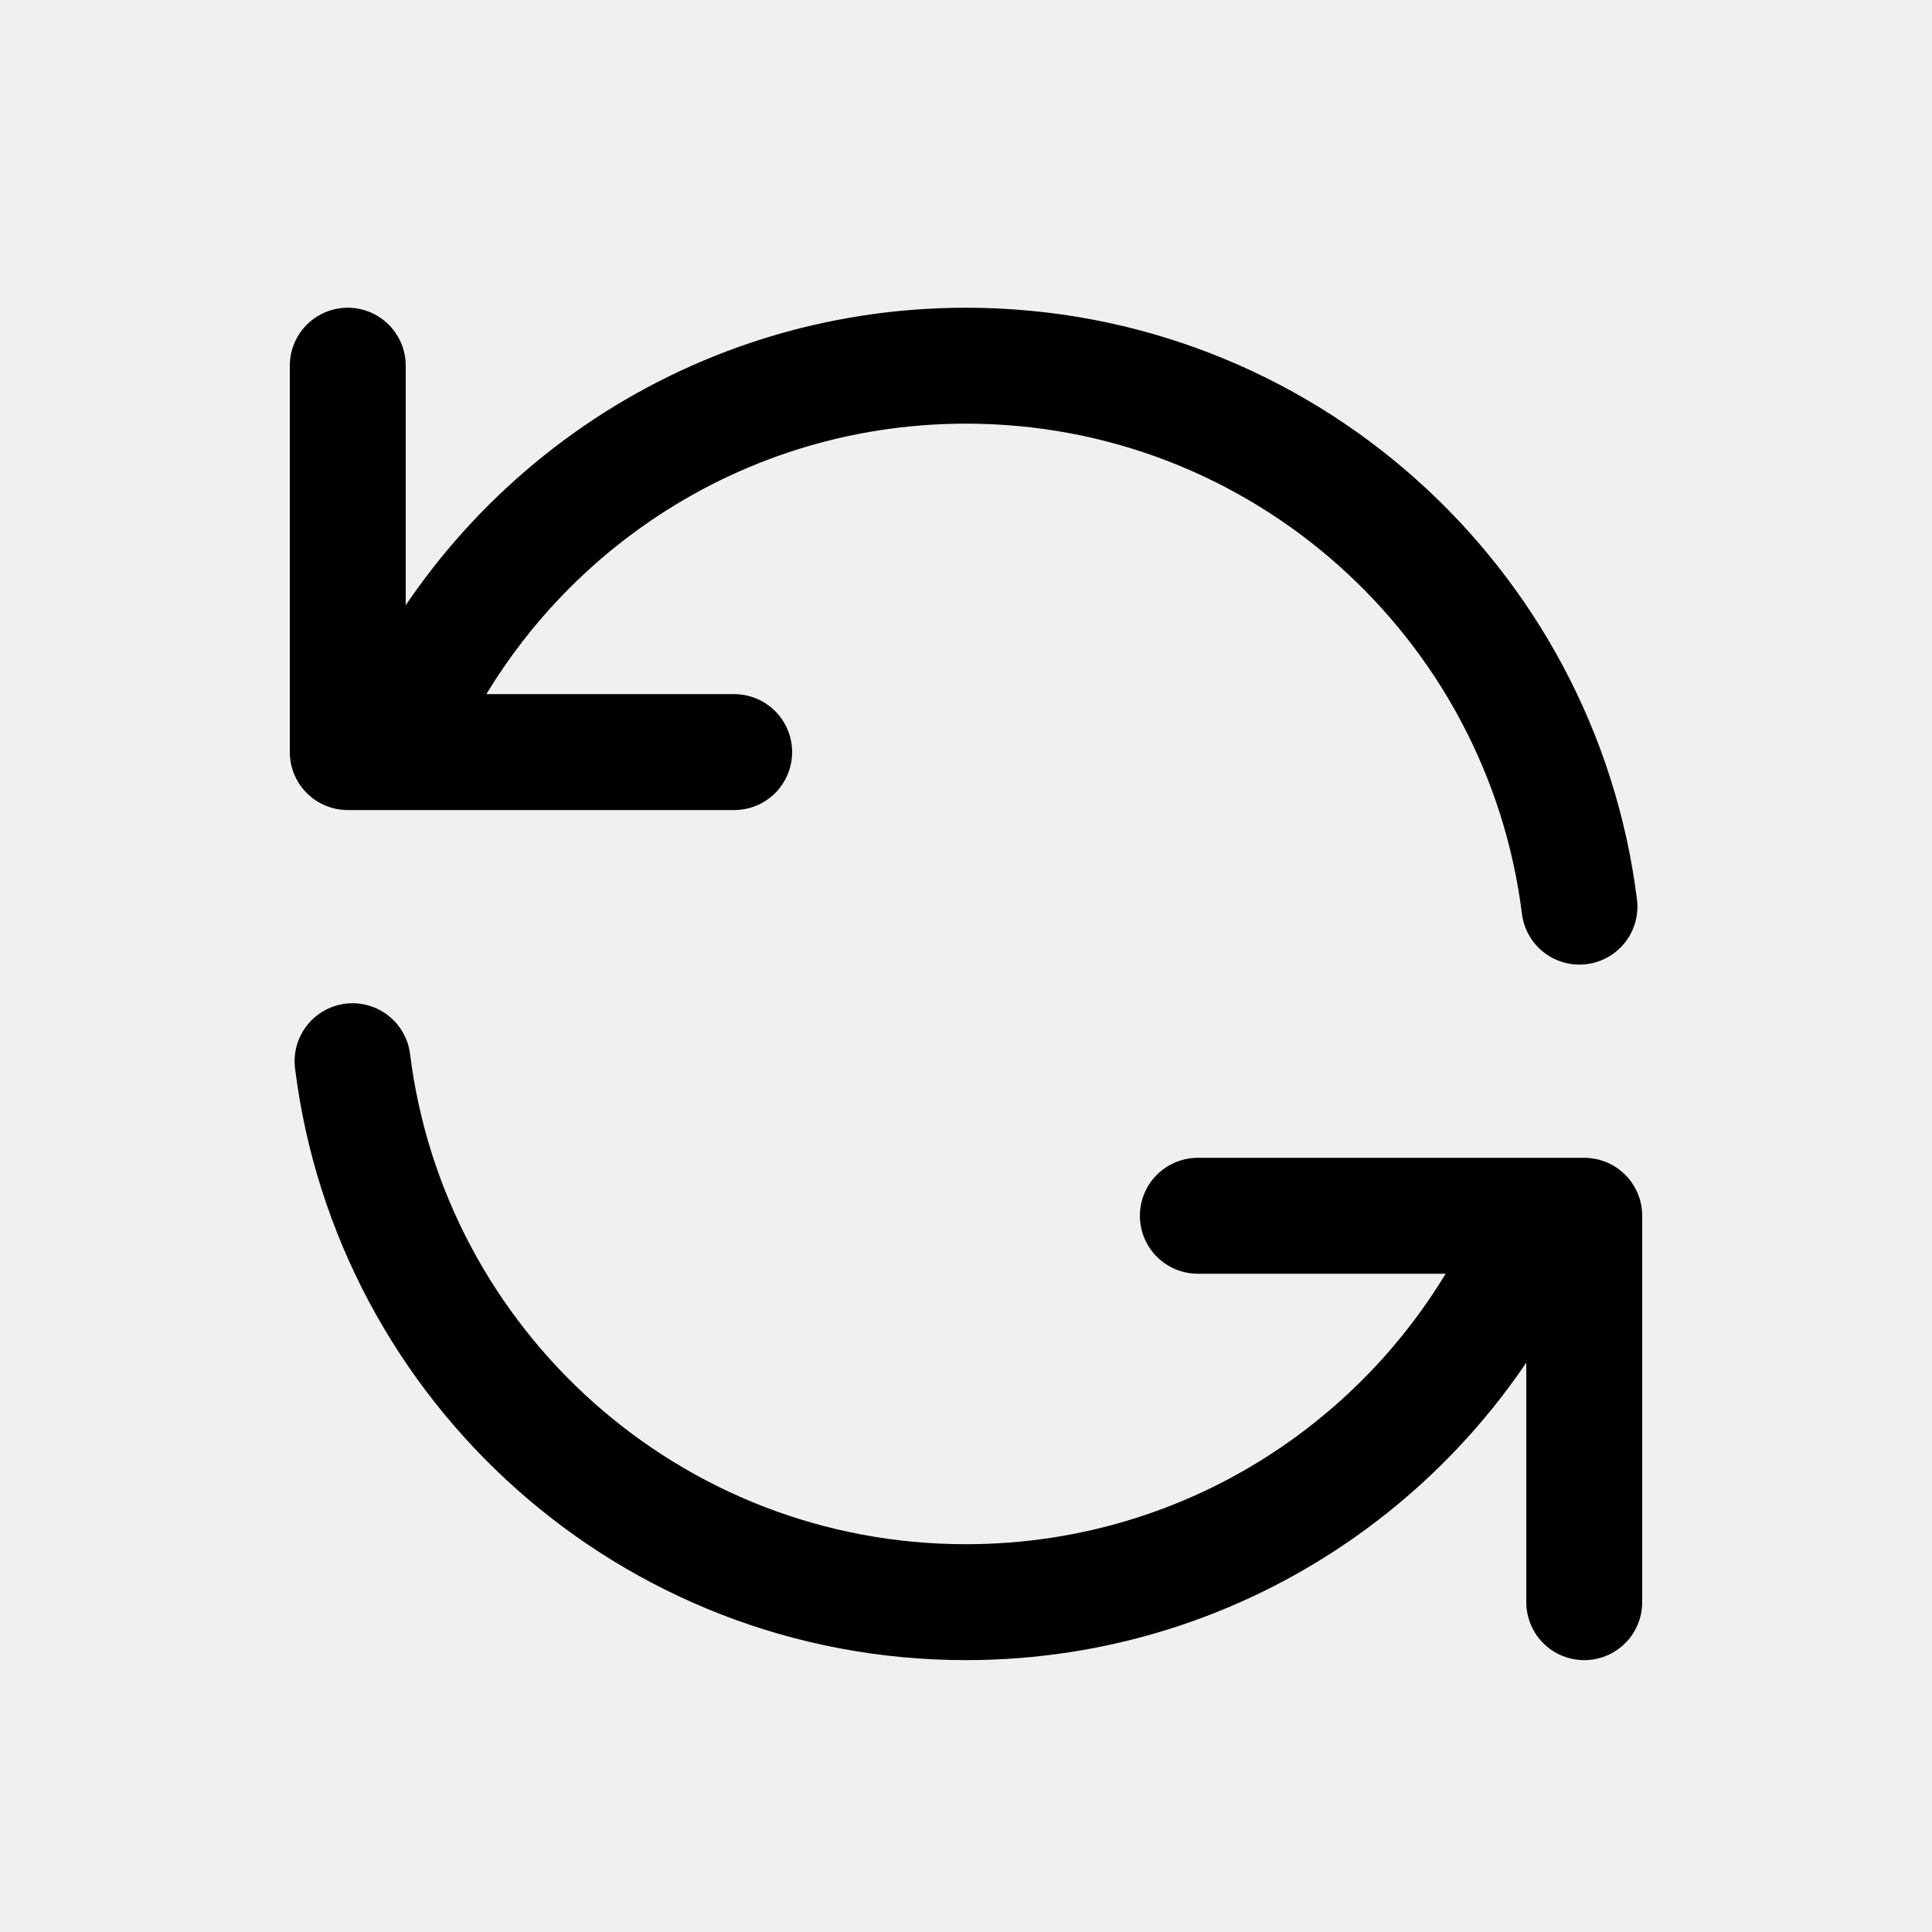
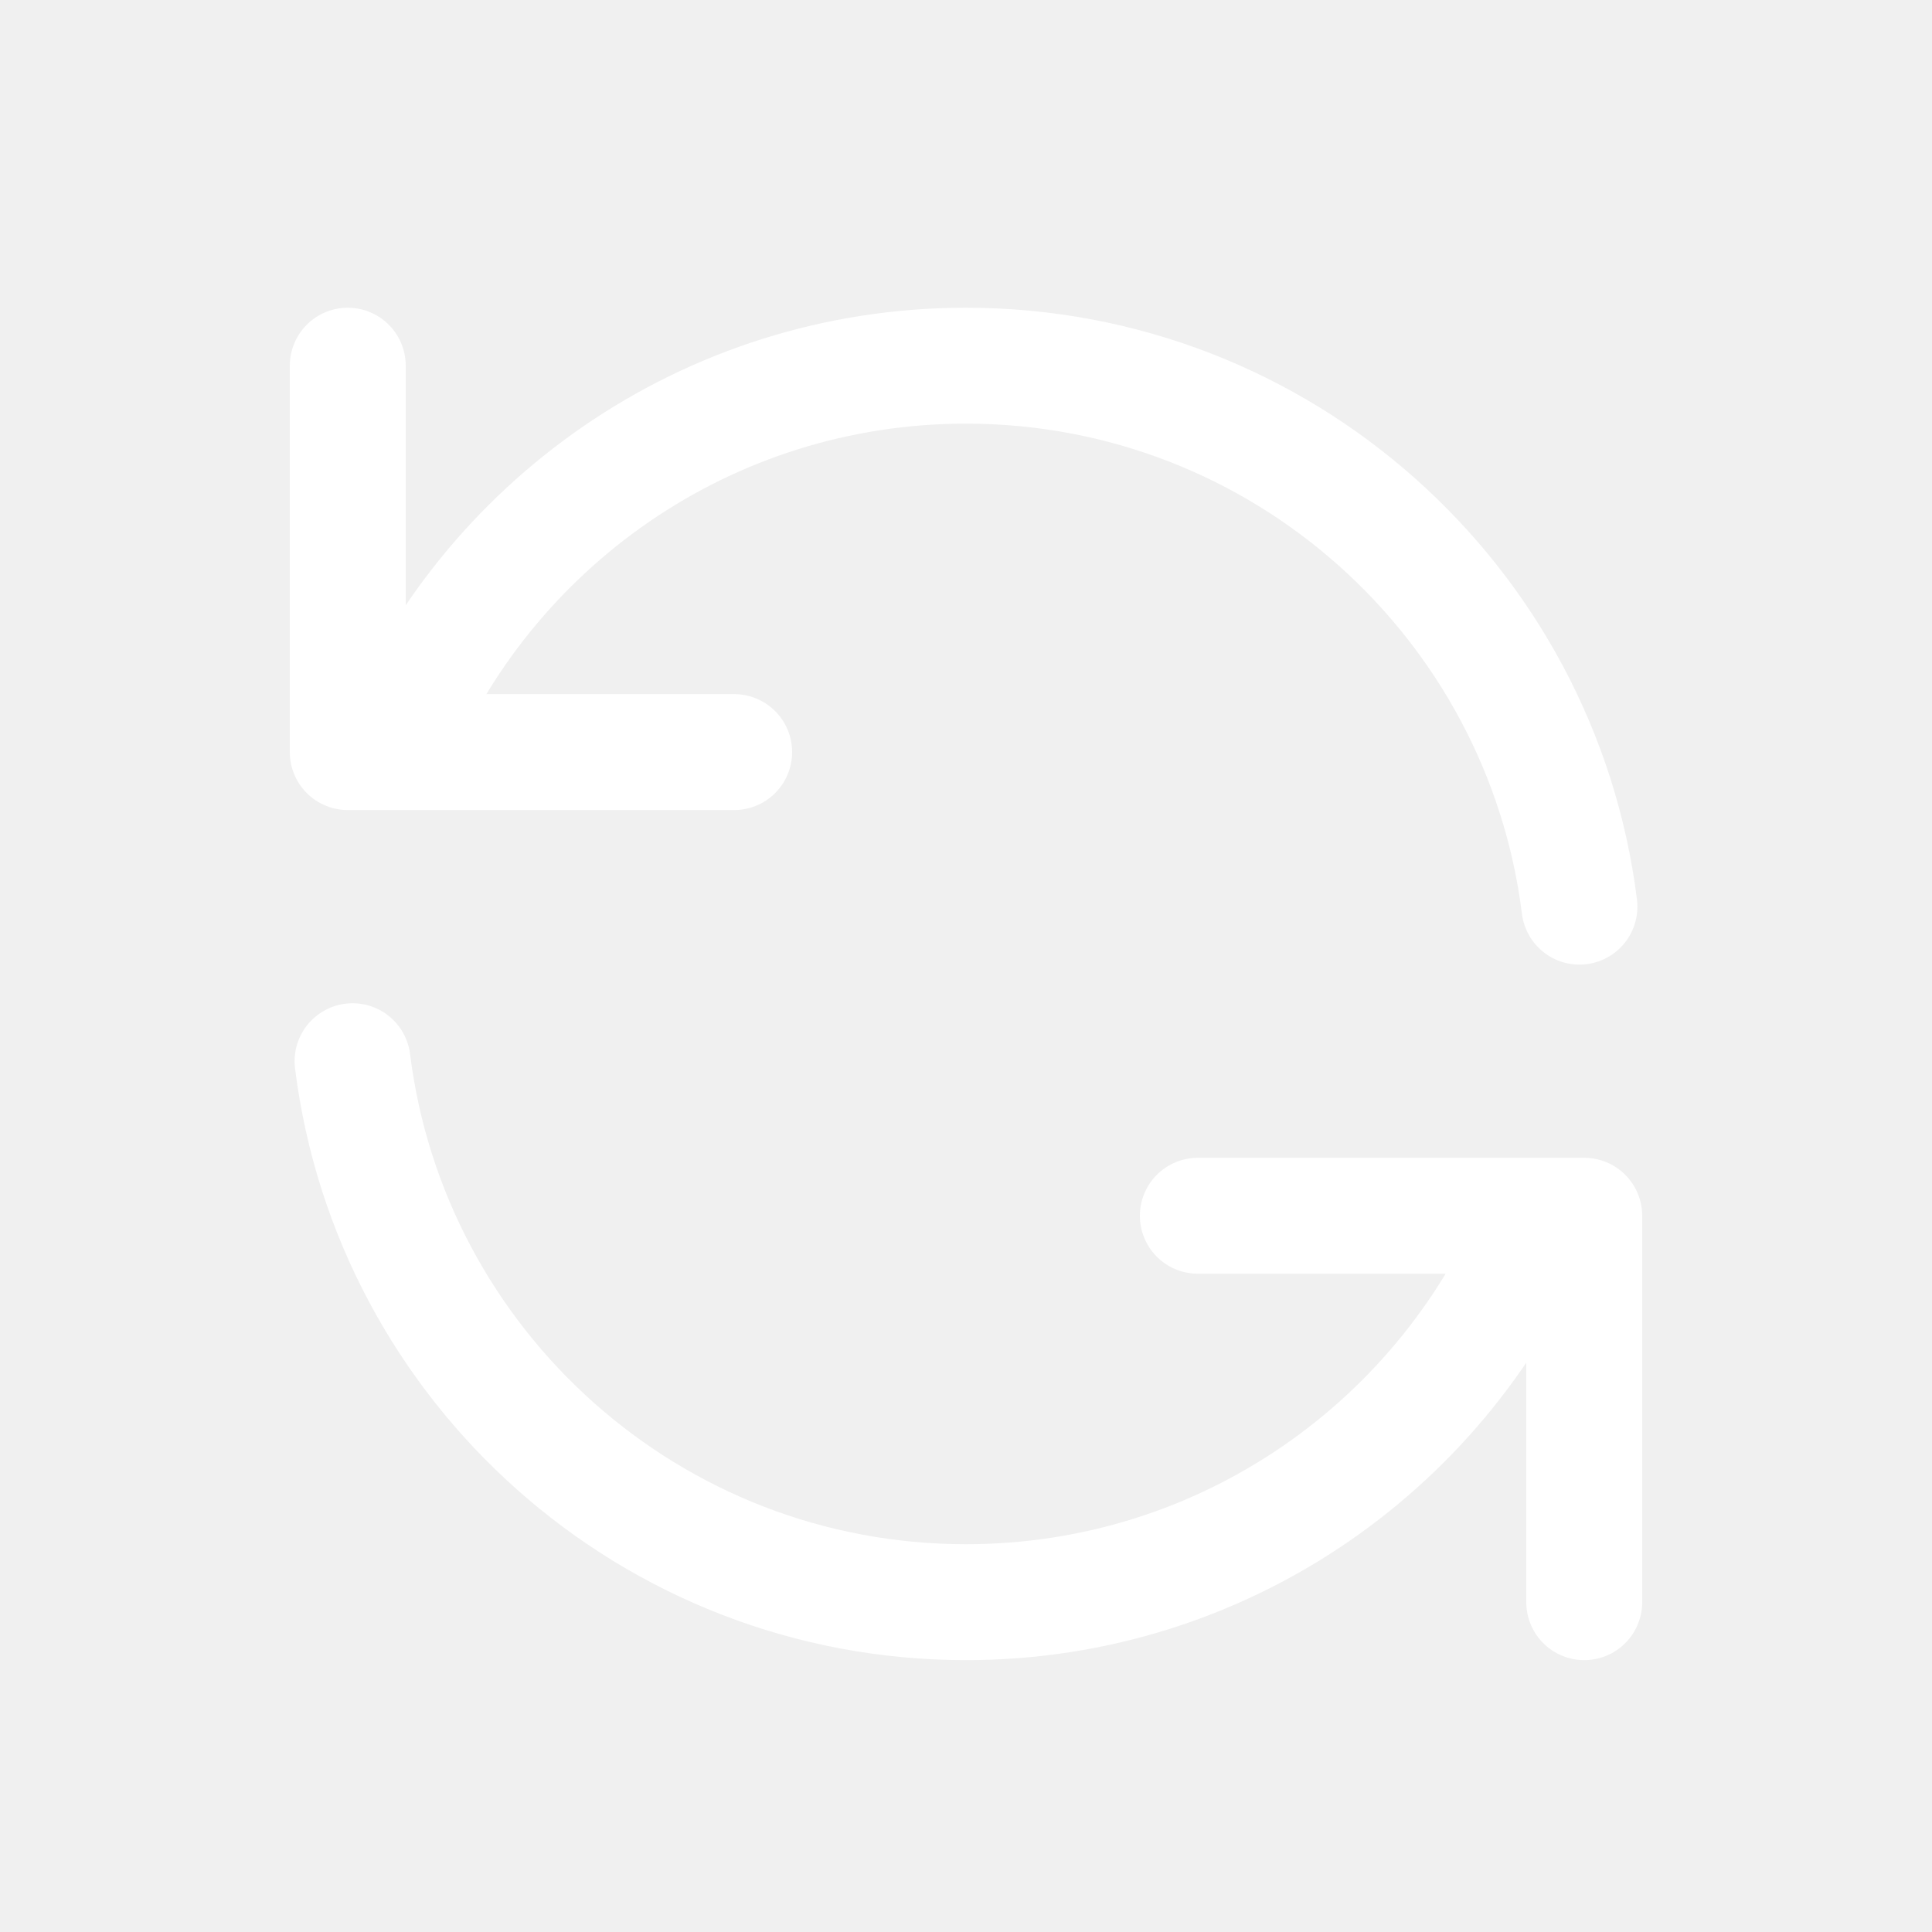
<svg xmlns="http://www.w3.org/2000/svg" width="25" height="25" viewBox="0 0 25 25" fill="none">
-   <path d="M4.5 4.732V9.732H5.082M20.438 11.732C19.946 7.786 16.58 4.732 12.5 4.732C9.143 4.732 6.268 6.8 5.082 9.732M5.082 9.732H9.5M20.5 20.732V15.732H19.919M19.919 15.732C18.732 18.664 15.857 20.732 12.5 20.732C8.42 20.732 5.054 17.678 4.562 13.732M19.919 15.732H15.5" stroke="black" stroke-width="1.5" stroke-linecap="round" stroke-linejoin="round" />
+   <path d="M4.5 4.732V9.732H5.082M20.438 11.732C19.946 7.786 16.58 4.732 12.5 4.732C9.143 4.732 6.268 6.8 5.082 9.732M5.082 9.732H9.5M20.5 20.732V15.732H19.919M19.919 15.732C18.732 18.664 15.857 20.732 12.5 20.732C8.42 20.732 5.054 17.678 4.562 13.732M19.919 15.732H15.5" stroke="white" stroke-width="1.5" stroke-linecap="round" stroke-linejoin="round" />
</svg>
